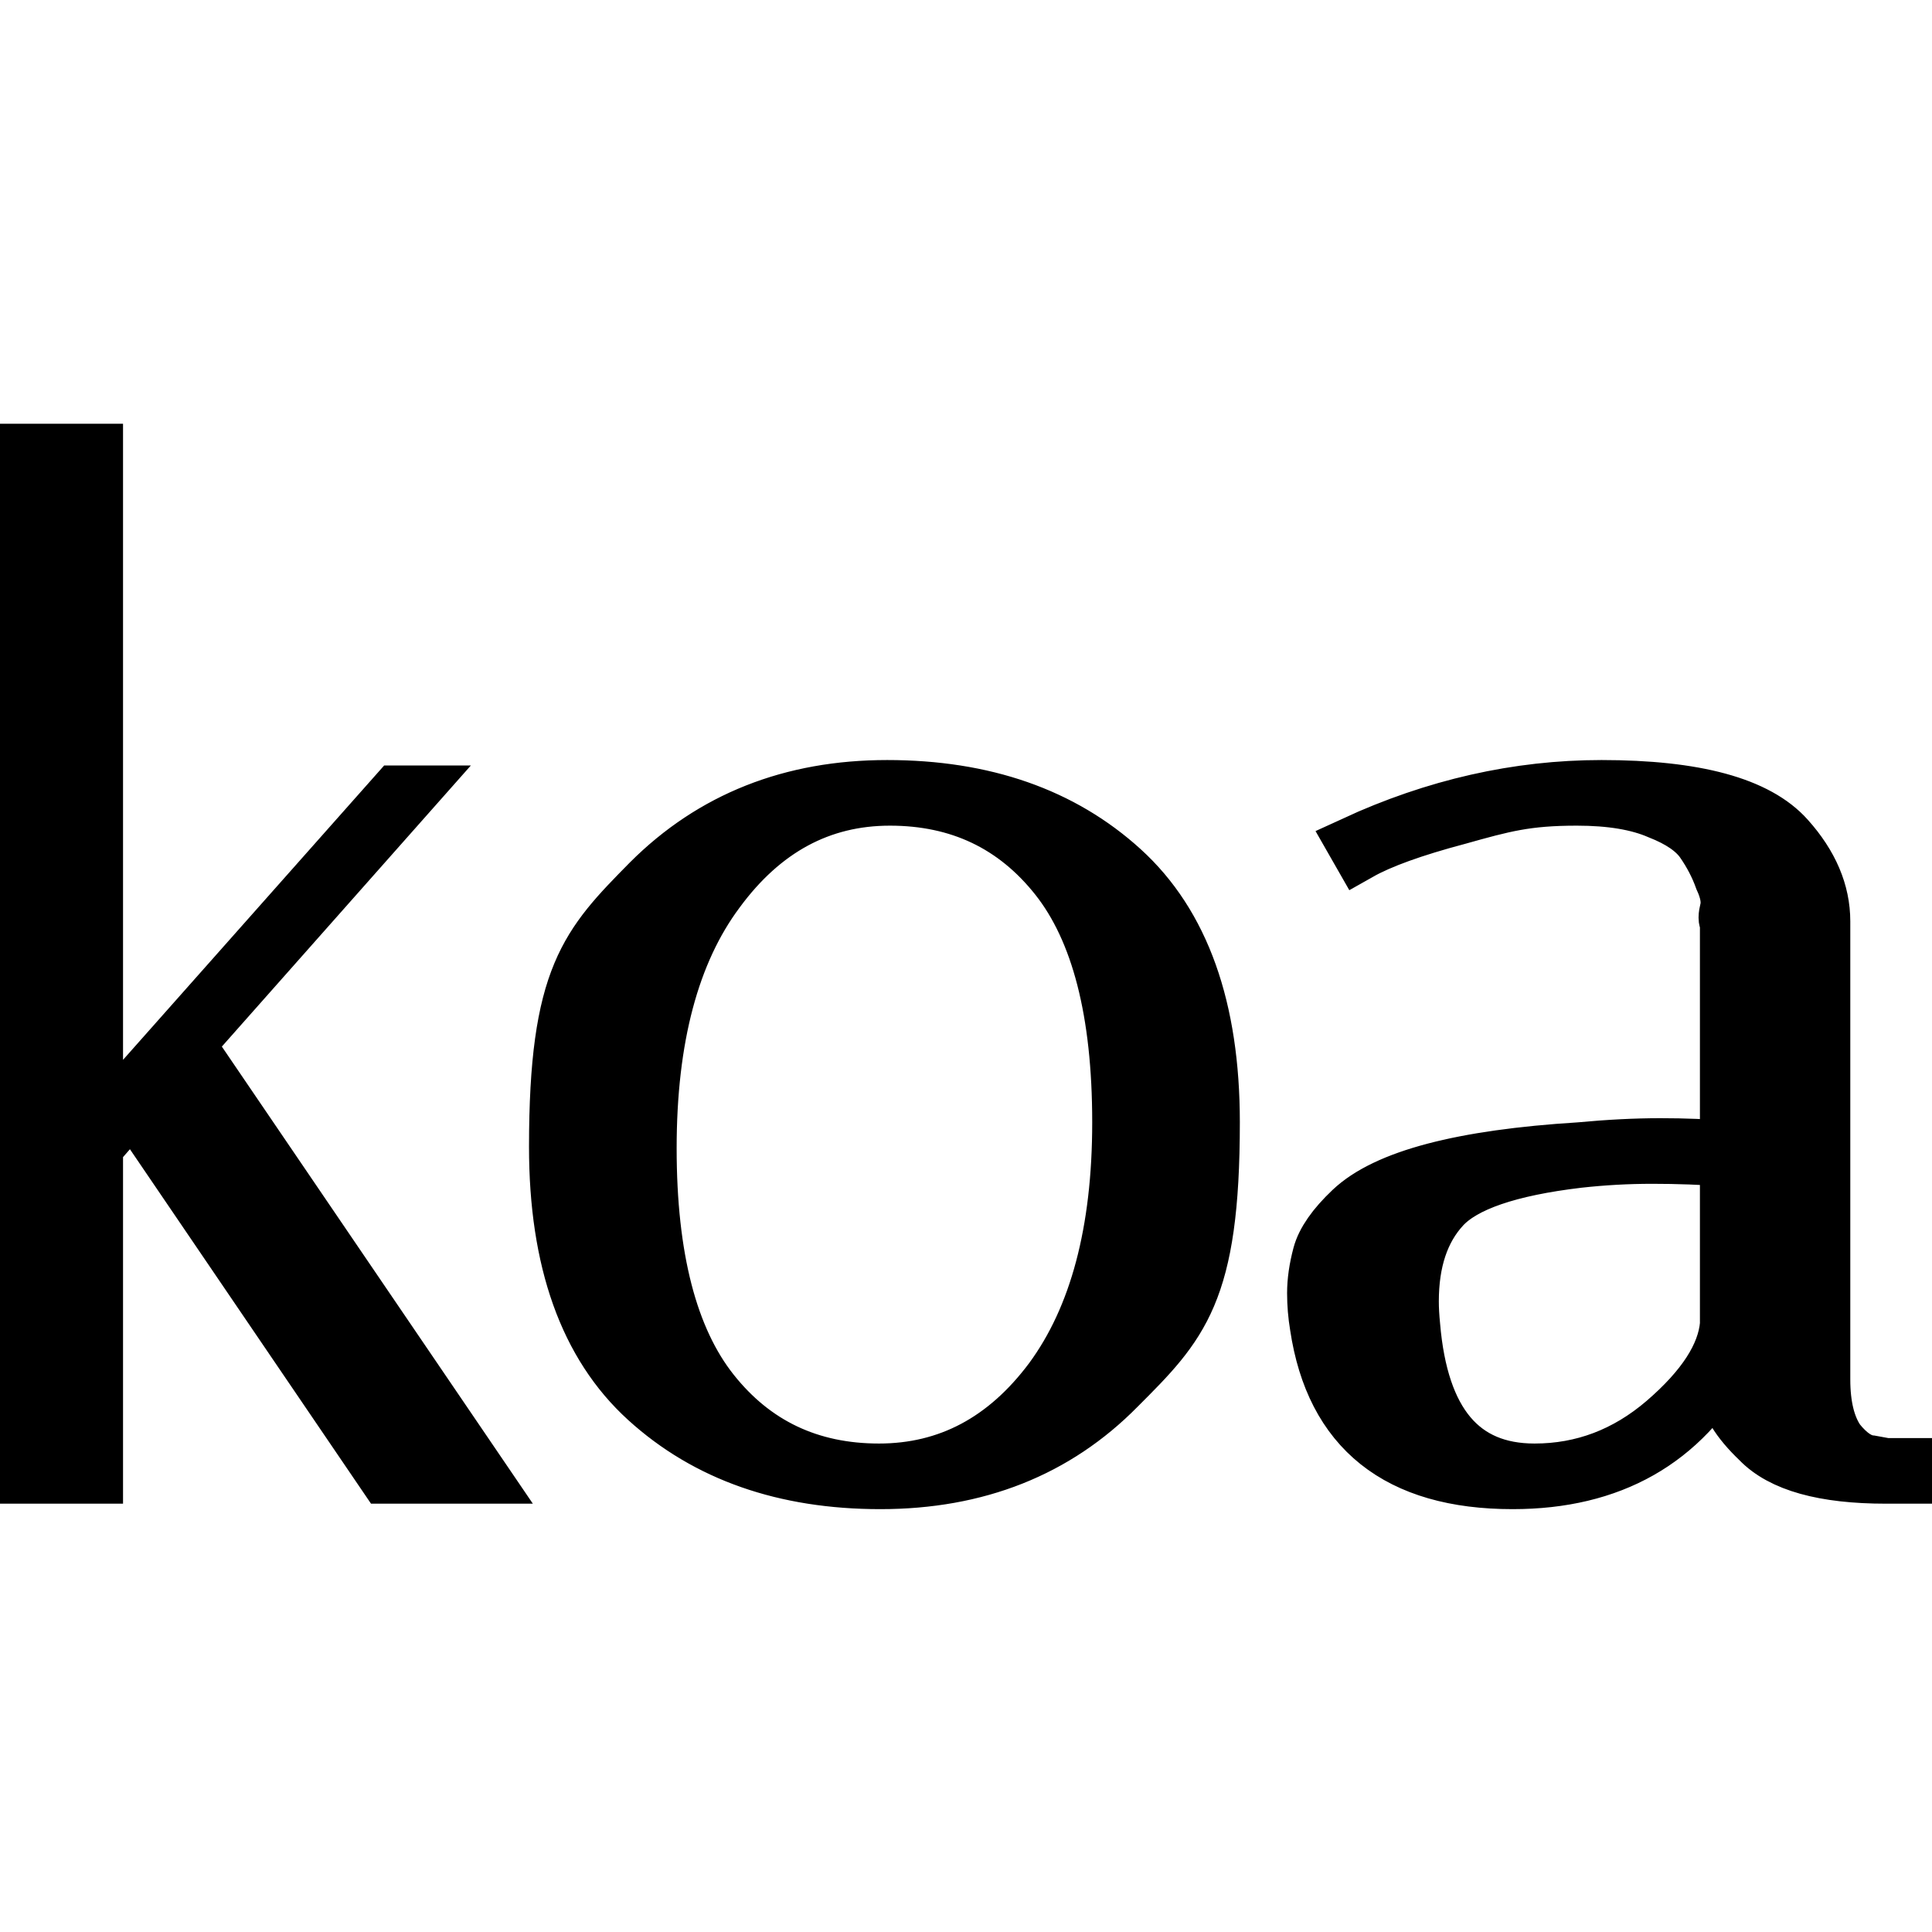
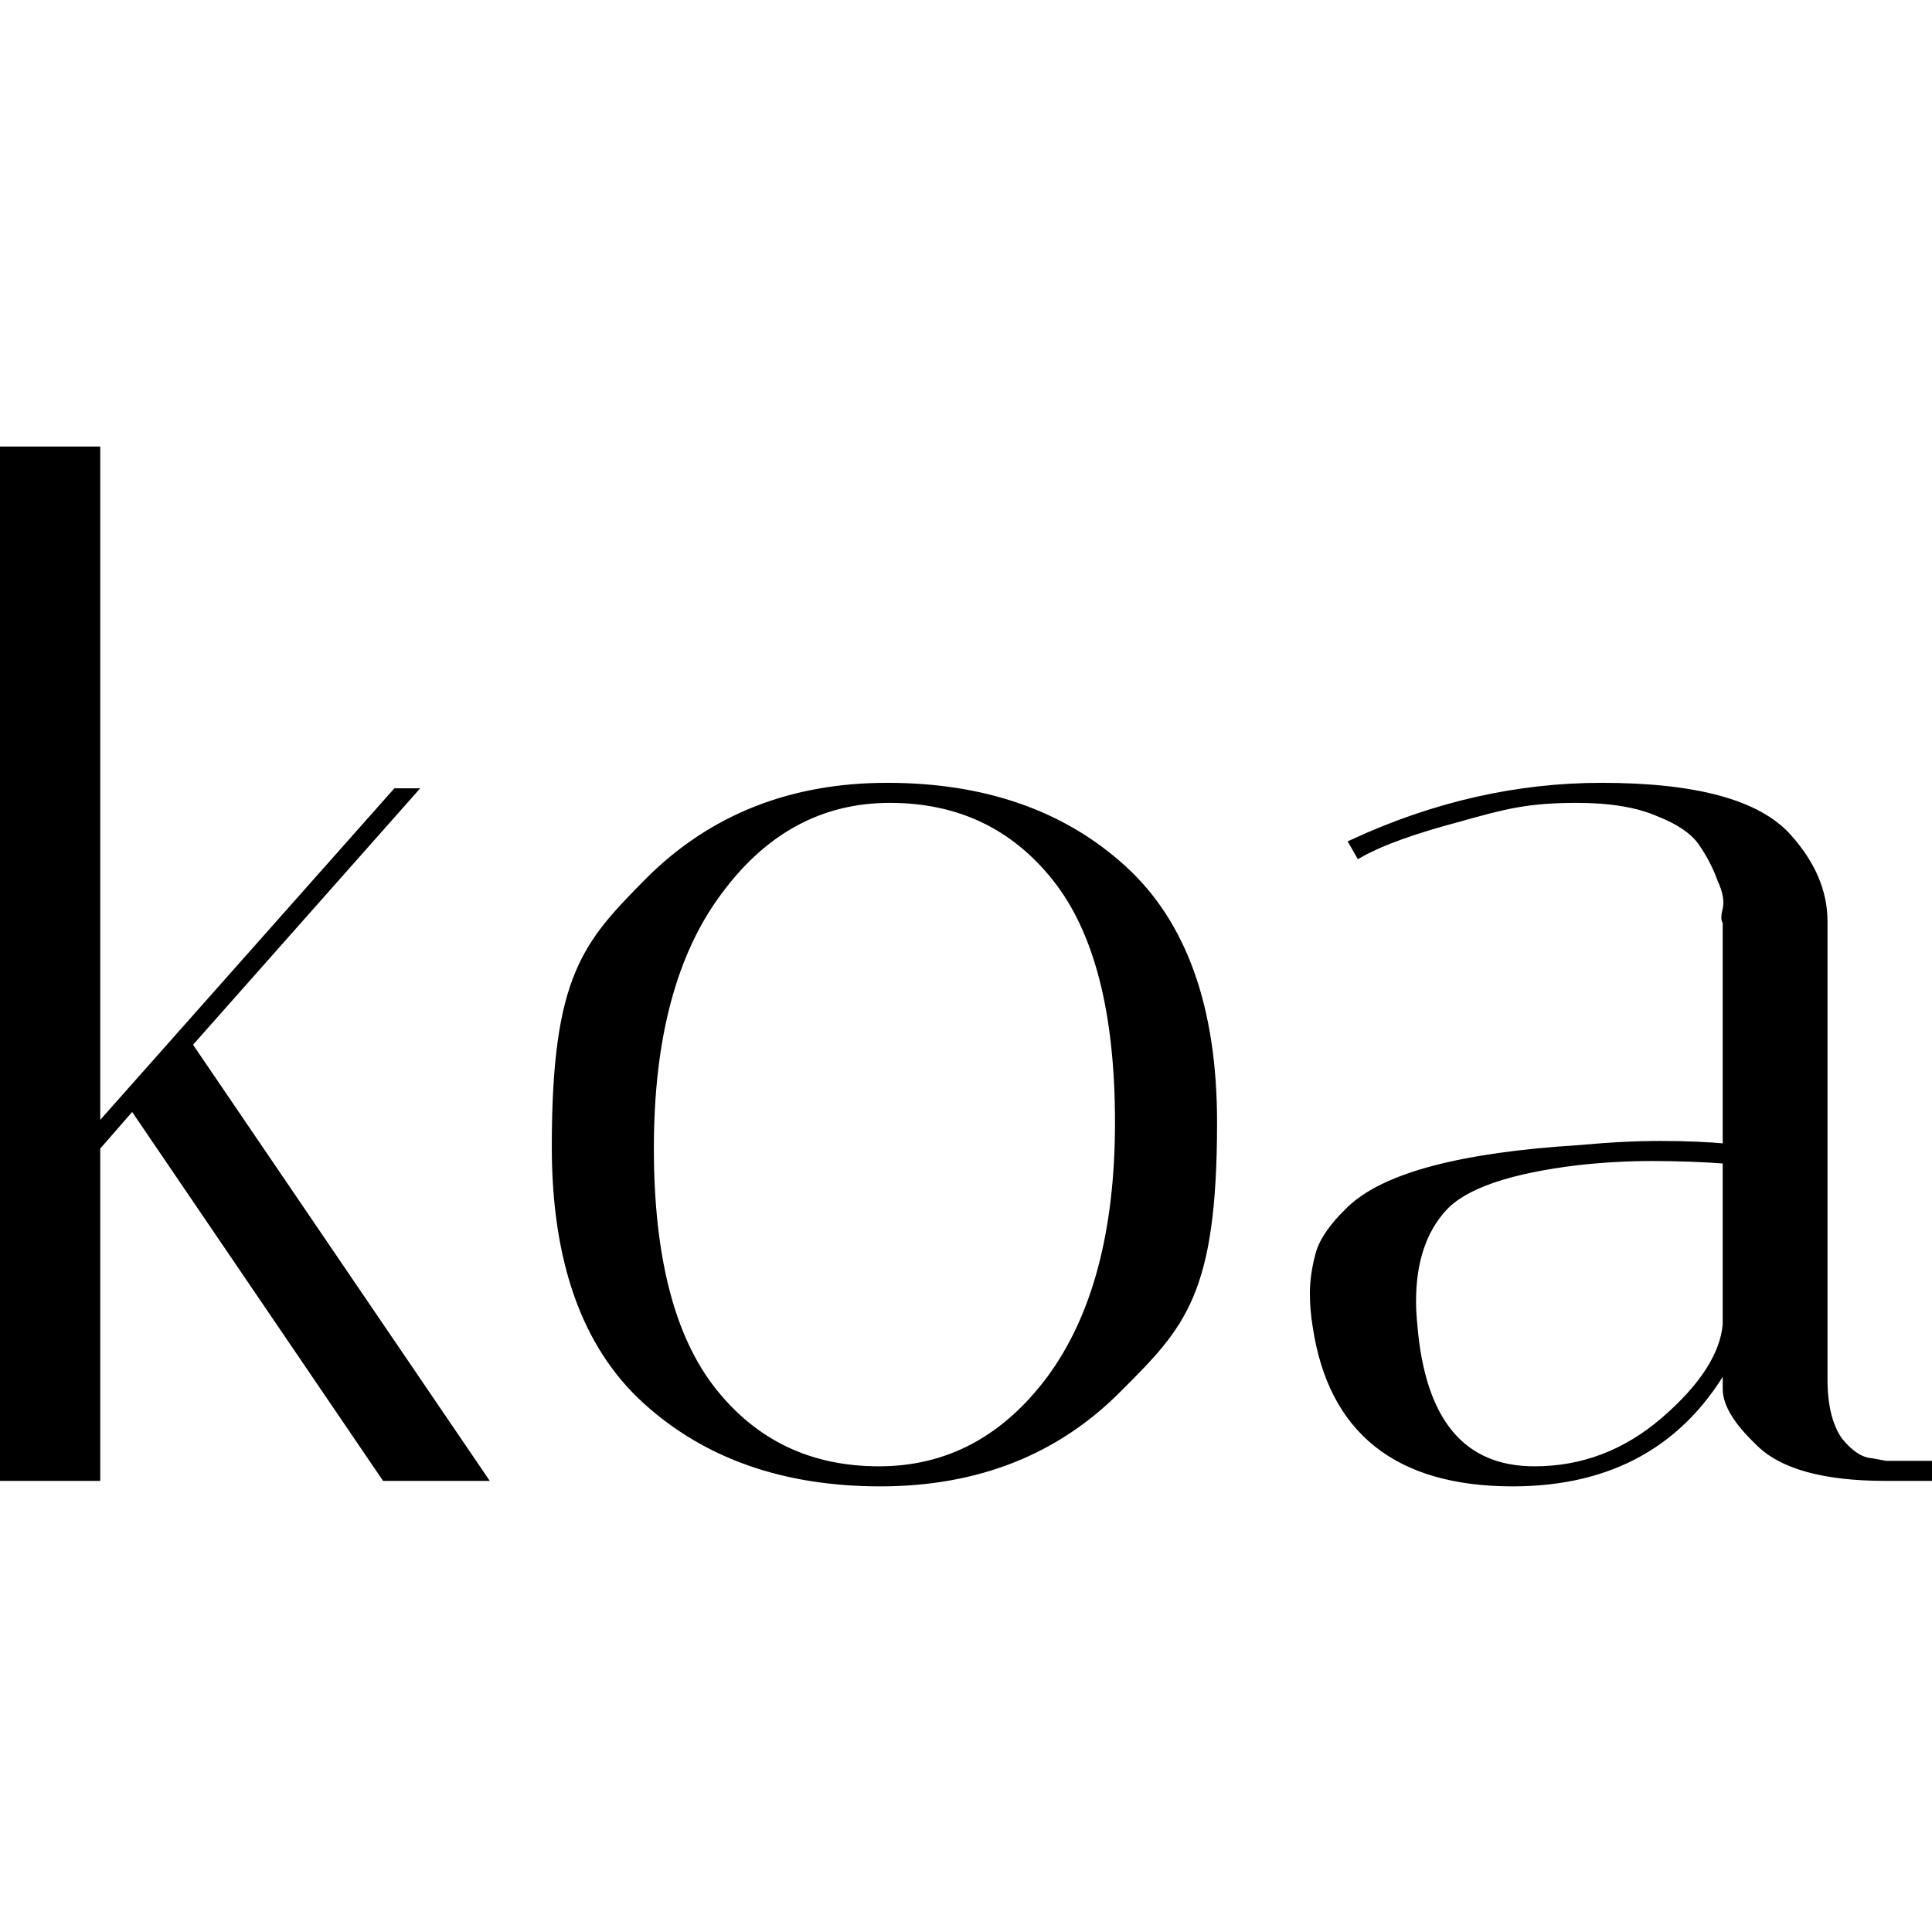
<svg xmlns="http://www.w3.org/2000/svg" width="16" height="16" x="2" y="2" stroke="#000" viewBox="0 0 212 212">
-   <path stroke-width="6" d="M206.934 162q-10.2 0-13.95-3.9-3.45-3.3-3.45-5.7v-3.15q-7.35 13.35-23.55 13.35-18.9 0-21.45-17.1-.3-1.8-.3-3.6 0-1.95.6-4.2t3.45-4.95q5.7-5.4 25.05-6.6 4.8-.45 8.85-.45t7.35.3v-24.9q-.3-.15 0-1.35.3-1.35-.6-3.3-.75-2.1-2.1-4.05t-4.8-3.3q-3.45-1.5-9-1.5c-5.55 0-8.05.7-13.05 2.1q-7.35 1.95-10.8 3.9l-.6-1.05q13.35-6.15 27.15-6.15 15.45 0 20.4 5.55 3.9 4.35 3.9 9.15v50.25q0 4.35 1.65 6.75 1.8 2.25 3.6 2.4l1.65.3h4.65v1.2zm-38.55-.6q7.95 0 14.25-5.4 6.45-5.55 6.9-10.65V127.2q-4.05-.3-8.25-.3-4.05 0-8.1.45-11.4 1.35-14.85 5.1t-3.45 10.35q0 1.2.15 2.7 1.35 15.9 13.35 15.9Zm-71.785 1.2q-15.75 0-25.65-9t-9.9-27.75c0-18.75 3.4-22.2 10.2-29.1q10.35-10.35 26.1-10.35 15.9 0 25.8 9t9.9 27.75c0 18.75-3.45 22.2-10.35 29.1q-10.2 10.35-26.1 10.35Zm1.05-75q-11.4 0-18.9 10.2-7.5 10.05-7.5 28.2 0 18 6.9 26.7t18.3 8.7 18.9-10.05q7.5-10.2 7.5-28.2 0-18.15-6.9-26.85t-18.3-8.7ZM10.5 49.5v74.7l33-37.2H45l-24.45 27.6L52.8 162H42.3l-27.75-40.8-4.05 4.65V162H0V49.5z" />
+   <path strokeWidth="6" d="M206.934 162q-10.2 0-13.95-3.9-3.45-3.3-3.45-5.7v-3.15q-7.35 13.35-23.55 13.35-18.9 0-21.45-17.1-.3-1.8-.3-3.6 0-1.95.6-4.2t3.45-4.95q5.7-5.4 25.05-6.6 4.8-.45 8.85-.45t7.35.3v-24.9q-.3-.15 0-1.35.3-1.35-.6-3.3-.75-2.1-2.1-4.05t-4.8-3.3q-3.45-1.5-9-1.5c-5.55 0-8.05.7-13.05 2.1q-7.35 1.95-10.8 3.9l-.6-1.05q13.35-6.15 27.15-6.15 15.45 0 20.4 5.55 3.9 4.35 3.9 9.15v50.25q0 4.35 1.65 6.75 1.8 2.25 3.6 2.4l1.65.3h4.65v1.2zm-38.55-.6q7.95 0 14.25-5.4 6.45-5.55 6.9-10.65V127.2q-4.05-.3-8.25-.3-4.05 0-8.1.45-11.4 1.35-14.85 5.1t-3.45 10.35q0 1.2.15 2.7 1.35 15.9 13.35 15.9Zm-71.785 1.2q-15.75 0-25.65-9t-9.9-27.75c0-18.75 3.4-22.2 10.2-29.1q10.35-10.35 26.1-10.35 15.9 0 25.8 9t9.9 27.75c0 18.75-3.45 22.2-10.35 29.1q-10.2 10.35-26.1 10.35Zm1.05-75q-11.4 0-18.9 10.2-7.5 10.05-7.5 28.2 0 18 6.9 26.7t18.3 8.7 18.9-10.05q7.5-10.2 7.5-28.2 0-18.15-6.9-26.85t-18.3-8.7ZM10.5 49.5v74.7l33-37.2H45l-24.45 27.6L52.8 162H42.3l-27.75-40.8-4.05 4.65V162H0V49.5z" />
</svg>
